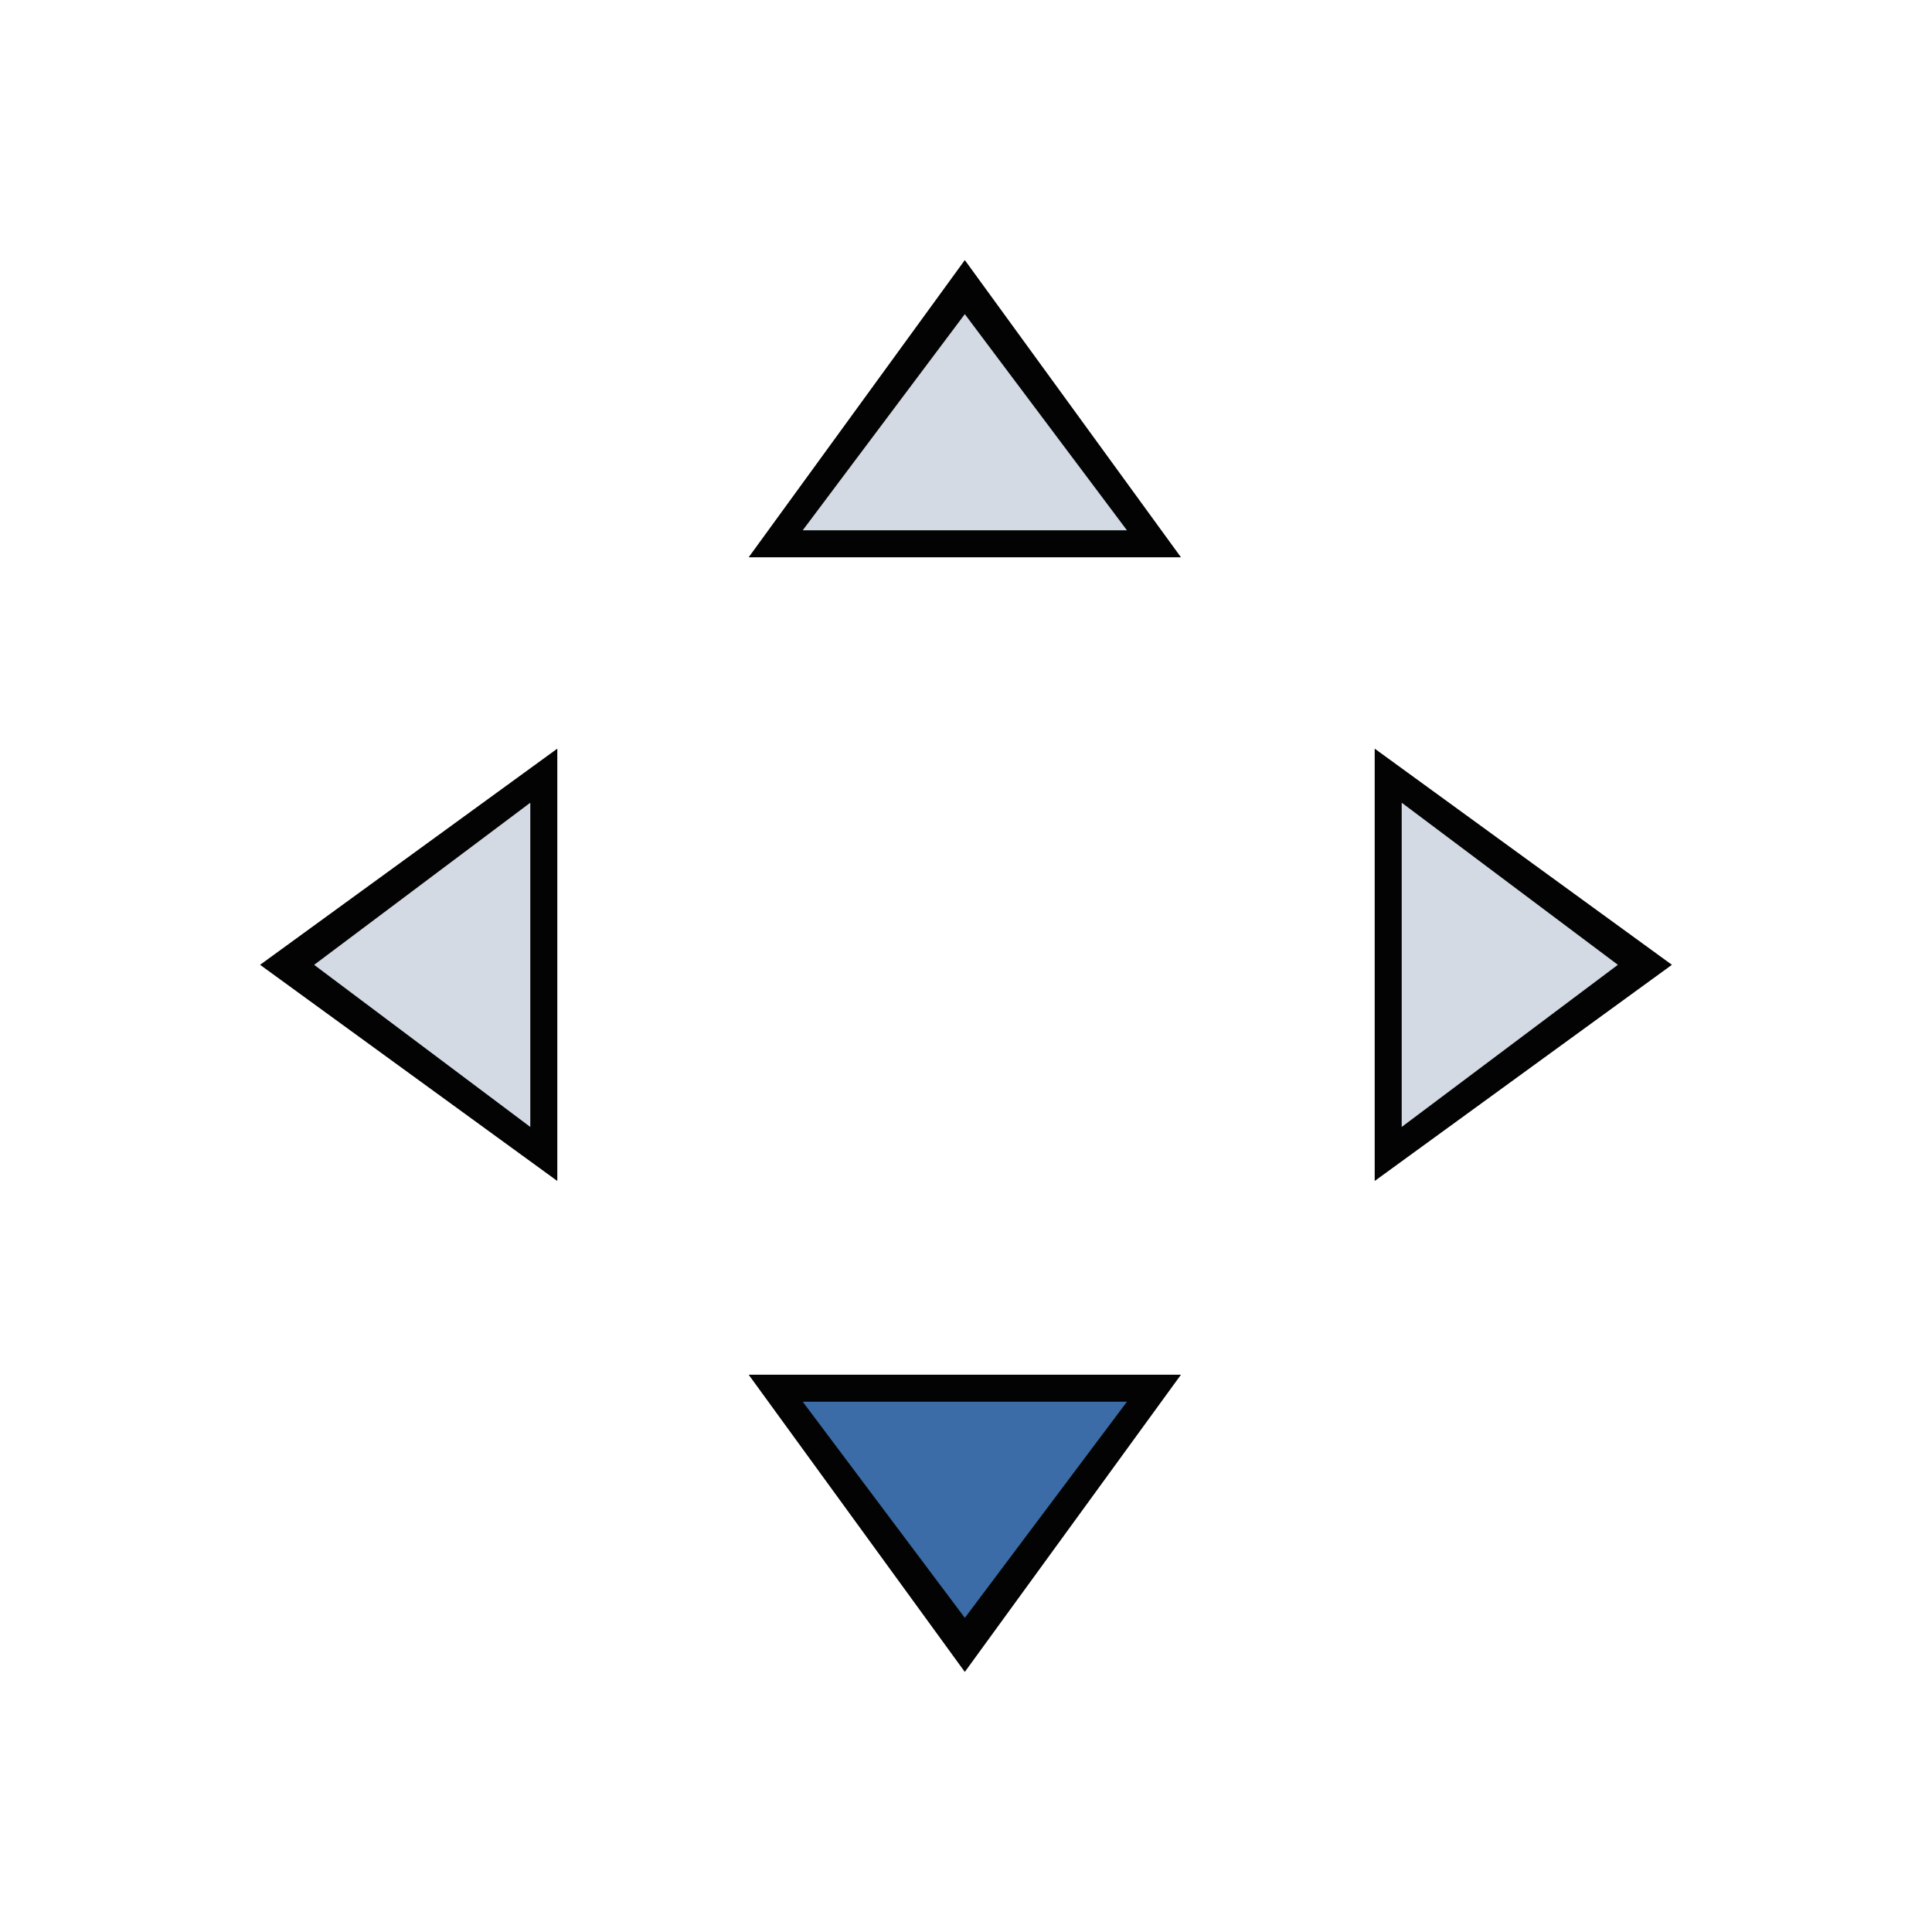
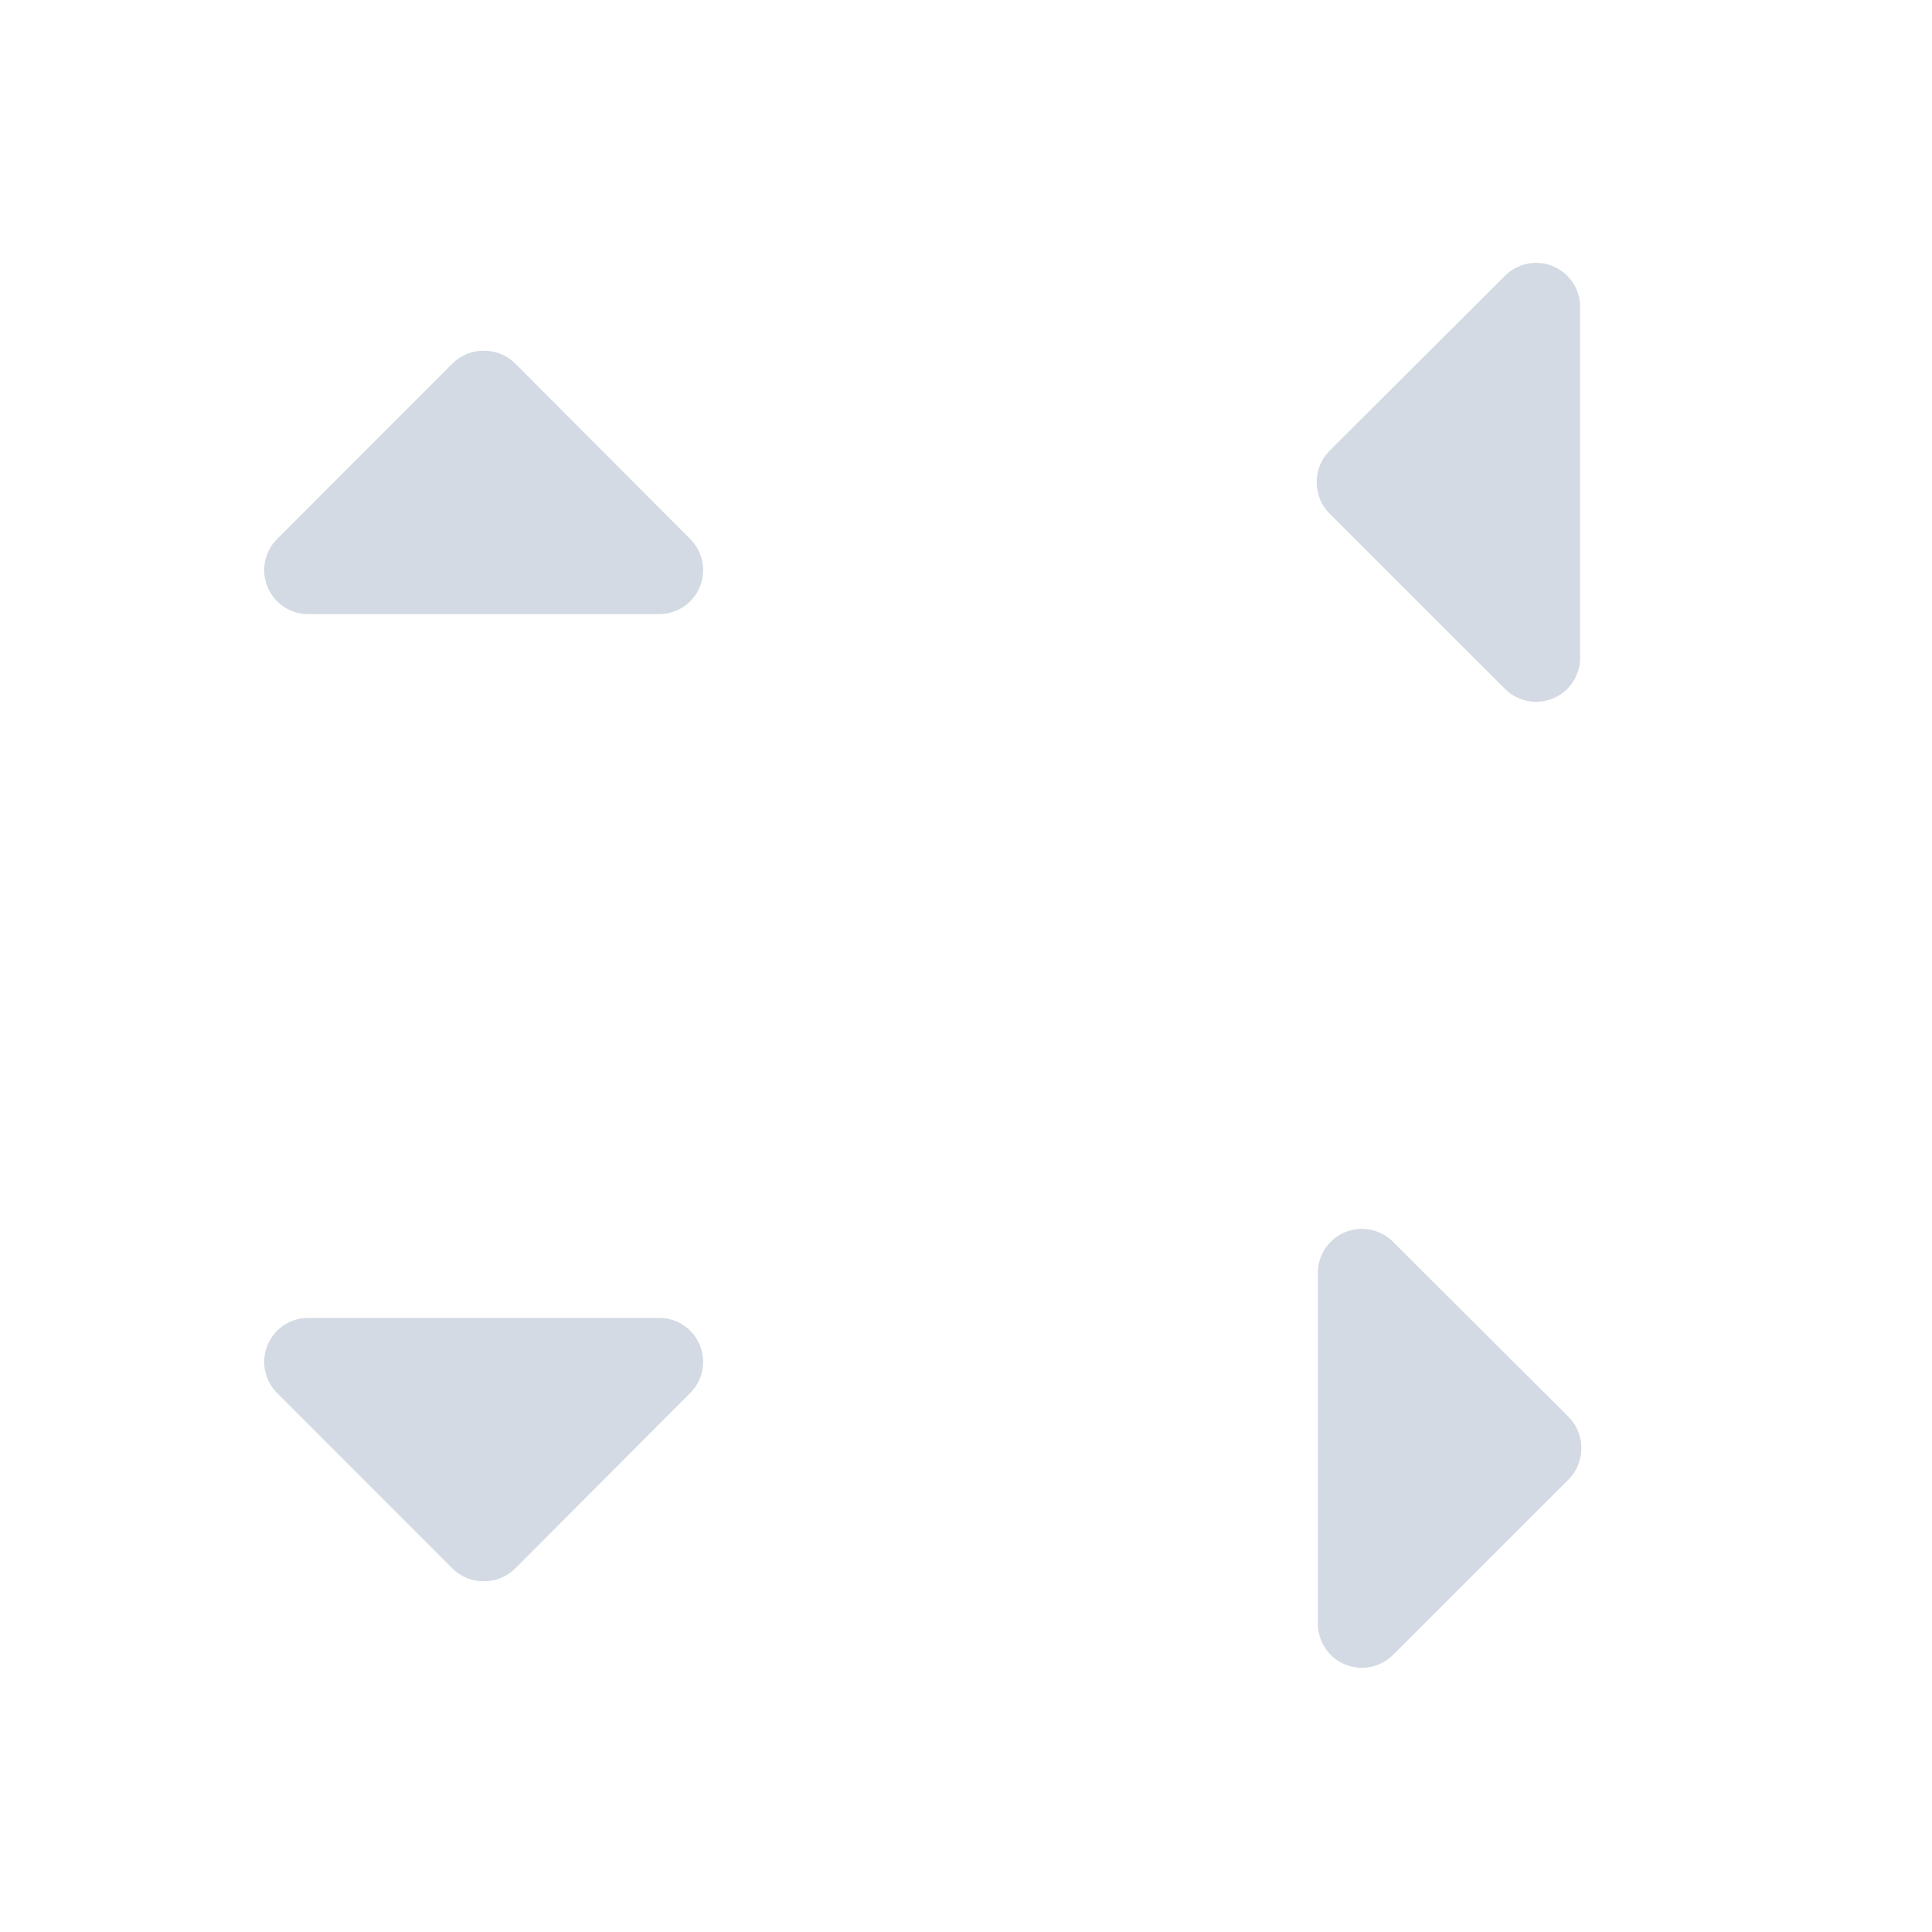
- <svg xmlns="http://www.w3.org/2000/svg" xmlns:xlink="http://www.w3.org/1999/xlink" version="1.0" id="svg2" height="52" width="52">
-   <defs id="defs4">
-     <linearGradient y2="59" x2="135.61" y1="54" x1="135.61" gradientUnits="userSpaceOnUse" id="linearGradient5309" xlink:href="#linearGradient4249" />
-     <linearGradient id="linearGradient4249">
-       <stop style="stop-color:#ffffff;stop-opacity:1;" offset="0" id="stop4251" />
-       <stop id="stop4253" offset="0.47" style="stop-color:#ffffff;stop-opacity:0.784;" />
-       <stop style="stop-color:#ffffff;stop-opacity:0.392;" offset="0.751" id="stop4255" />
-       <stop style="stop-color:#ffffff;stop-opacity:1;" offset="1" id="stop4257" />
-     </linearGradient>
-     <linearGradient y2="54" x2="135.61" y1="59" x1="135.61" gradientUnits="userSpaceOnUse" id="linearGradient5305" xlink:href="#linearGradient4249" />
-     <linearGradient y2="56.5" x2="139.61" y1="56.5" x1="131.61" gradientUnits="userSpaceOnUse" id="linearGradient5279" xlink:href="#linearGradient4249" />
-     <linearGradient y2="56.5" x2="139.61" y1="56.5" x1="131.61" gradientUnits="userSpaceOnUse" id="linearGradient5263" xlink:href="#linearGradient4249" />
-   </defs>
-   <g transform="translate(1,-34)" id="layer1">
-     <g id="up-arrow">
-       <rect style="opacity:0;fill:#00eeff;fill-opacity:0.392;fill-rule:nonzero;stroke:none" id="rect3076" width="22" height="22" x="14" y="34" />
-       <path style="fill:#030303;fill-opacity:1;stroke:none;stroke-width:0.727" d="m 19.15,49 h 11.636 v 0 l -5.818,-8 z" id="path4598-4" />
-       <path style="fill:#d3dae3;fill-opacity:1;stroke:none;stroke-width:0.727" d="m 20.605,48.273 h 8.727 v 0 l -4.364,-5.818 z" id="path4598" />
-     </g>
-     <g id="left-arrow">
-       <rect style="opacity:0;fill:#00eeff;fill-opacity:0.392;fill-rule:nonzero;stroke:none" id="rect3076-1" width="22" height="22" x="-71" y="-1" transform="rotate(-90)" />
-       <path style="fill:#030303;fill-opacity:1;stroke:none;stroke-width:0.727" d="M 14,65.786 V 54.15 v 0 l -8,5.818 z" id="path4598-4-0" />
-       <path style="fill:#d3dae3;fill-opacity:1;stroke:none;stroke-width:0.727" d="m 13.273,64.332 v -8.727 0 l -5.818,4.364 z" id="path4598-5" />
-     </g>
-     <g id="g892">
-       <g id="right-arrow">
-         <rect style="opacity:0;fill:#00eeff;fill-opacity:0.392;fill-rule:nonzero;stroke:none" id="rect3076-6" width="22" height="22" x="49" y="-51" transform="rotate(90)" />
-         <path style="fill:#030303;fill-opacity:1;stroke:none;stroke-width:0.727" d="m 36,54.15 v 11.636 0 l 8,-5.818 z" id="path4598-4-4" />
-         <path style="fill:#d3dae3;fill-opacity:1;stroke:none;stroke-width:0.727" d="m 36.727,55.605 v 8.727 0 l 5.818,-4.364 z" id="path4598-6" />
-       </g>
-     </g>
-     <g id="down-arrow">
-       <rect style="opacity:0;fill:#00eeff;fill-opacity:0.392;fill-rule:nonzero;stroke:none" id="rect3076-8" width="22" height="22" x="-36" y="-86" transform="scale(-1)" />
-       <path style="fill:#030303;fill-opacity:1;stroke:none;stroke-width:0.727" d="M 30.786,71 H 19.15 v 0 l 5.818,8 z" id="path4598-4-6" />
-       <path style="fill:#3b6ca7;fill-opacity:1;stroke:none;stroke-width:0.727" d="m 29.332,71.727 h -8.727 v 0 l 4.364,5.818 z" id="path4598-2" />
-     </g>
+ <svg xmlns="http://www.w3.org/2000/svg" width="44" height="44" version="1.1" id="svg4">
+   <defs id="defs4" />
+   <g id="down-arrow" transform="matrix(3.780069,0,0,3.780069,-2.986254,19.01375)">
+     <rect style="opacity:0.001" width="5.82" height="5.82" x="-6.61" y="0.79" transform="rotate(-90)" id="rect1" />
+     <path style="opacity:1;fill:#d3dae3;fill-opacity:1" d="M 3.701,4.497 A 0.265,0.265 0 0 1 3.517,4.421 L 2.458,3.361 A 0.265,0.265 0 0 1 2.646,2.91 h 2.118 a 0.265,0.265 0 0 1 0.186,0.451 l -1.057,1.06 a 0.265,0.265 0 0 1 -0.192,0.076 z" id="path1" />
+   </g>
+   <g id="up-arrow" transform="matrix(3.780069,0,0,-3.780069,-2.986254,24.98626)">
+     <rect style="opacity:0.001" width="5.82" height="5.82" x="-6.61" y="0.79" transform="rotate(-90)" id="rect2" />
+     <path style="opacity:1;fill:#d3dae3;fill-opacity:1" d="M 3.701,4.497 A 0.265,0.265 0 0 1 3.517,4.421 L 2.458,3.361 A 0.265,0.265 0 0 1 2.646,2.91 h 2.118 a 0.265,0.265 0 0 1 0.186,0.451 l -1.057,1.06 a 0.265,0.265 0 0 1 -0.192,0.076 z" id="path2" />
+   </g>
+   <g id="right-arrow" transform="matrix(0,-3.780069,3.780069,0,19.01375,46.98626)">
+     <rect style="opacity:0.001" width="5.82" height="5.82" x="-6.61" y="0.79" transform="rotate(-90)" id="rect3" />
+     <path style="opacity:1;fill:#d3dae3;fill-opacity:1" d="M 3.701,4.497 A 0.265,0.265 0 0 1 3.517,4.421 L 2.458,3.361 A 0.265,0.265 0 0 1 2.646,2.91 h 2.118 a 0.265,0.265 0 0 1 0.186,0.451 l -1.057,1.06 a 0.265,0.265 0 0 1 -0.192,0.076 z" id="path3" />
+   </g>
+   <g id="left-arrow" transform="matrix(0,-3.780069,-3.780069,0,46.98625,24.98625)">
+     <rect style="opacity:0.001" width="5.82" height="5.82" x="-6.61" y="0.79" transform="rotate(-90)" id="rect4" />
+     <path style="opacity:1;fill:#d3dae3;fill-opacity:1" d="M 3.701,4.497 A 0.265,0.265 0 0 1 3.517,4.421 L 2.458,3.361 A 0.265,0.265 0 0 1 2.646,2.91 h 2.118 a 0.265,0.265 0 0 1 0.186,0.451 l -1.057,1.06 a 0.265,0.265 0 0 1 -0.192,0.076 z" id="path4" />
  </g>
</svg>
